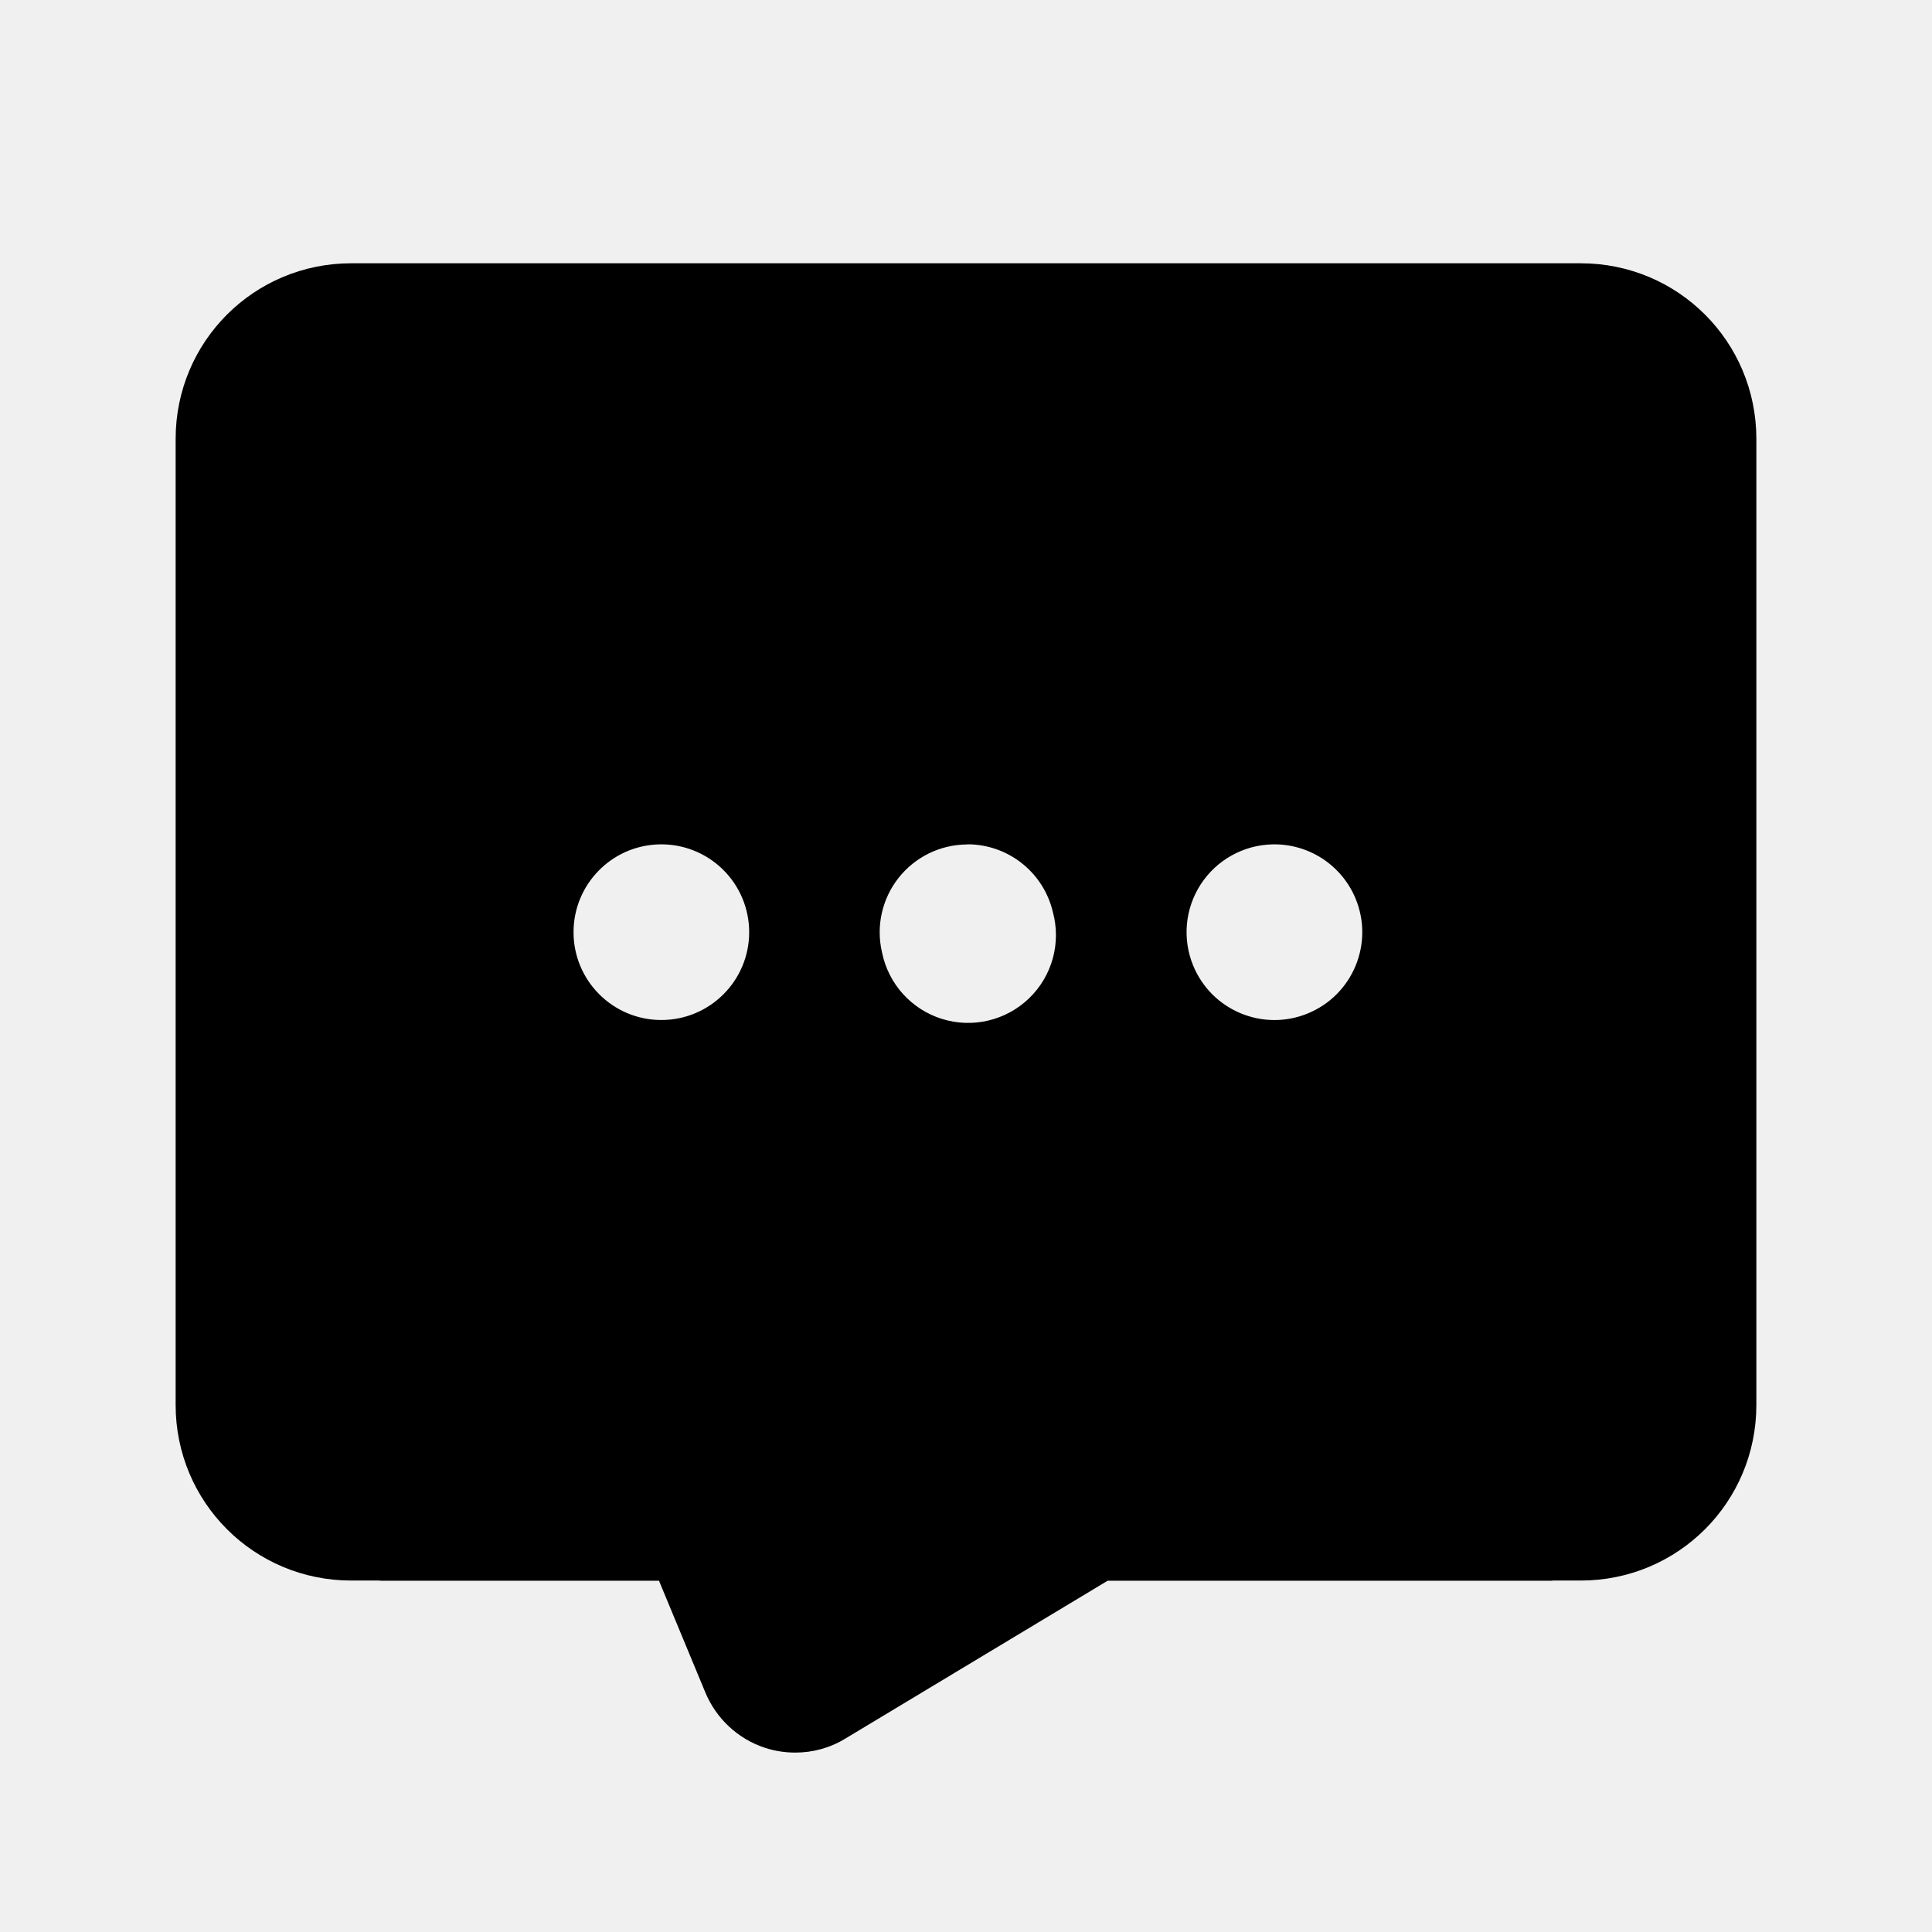
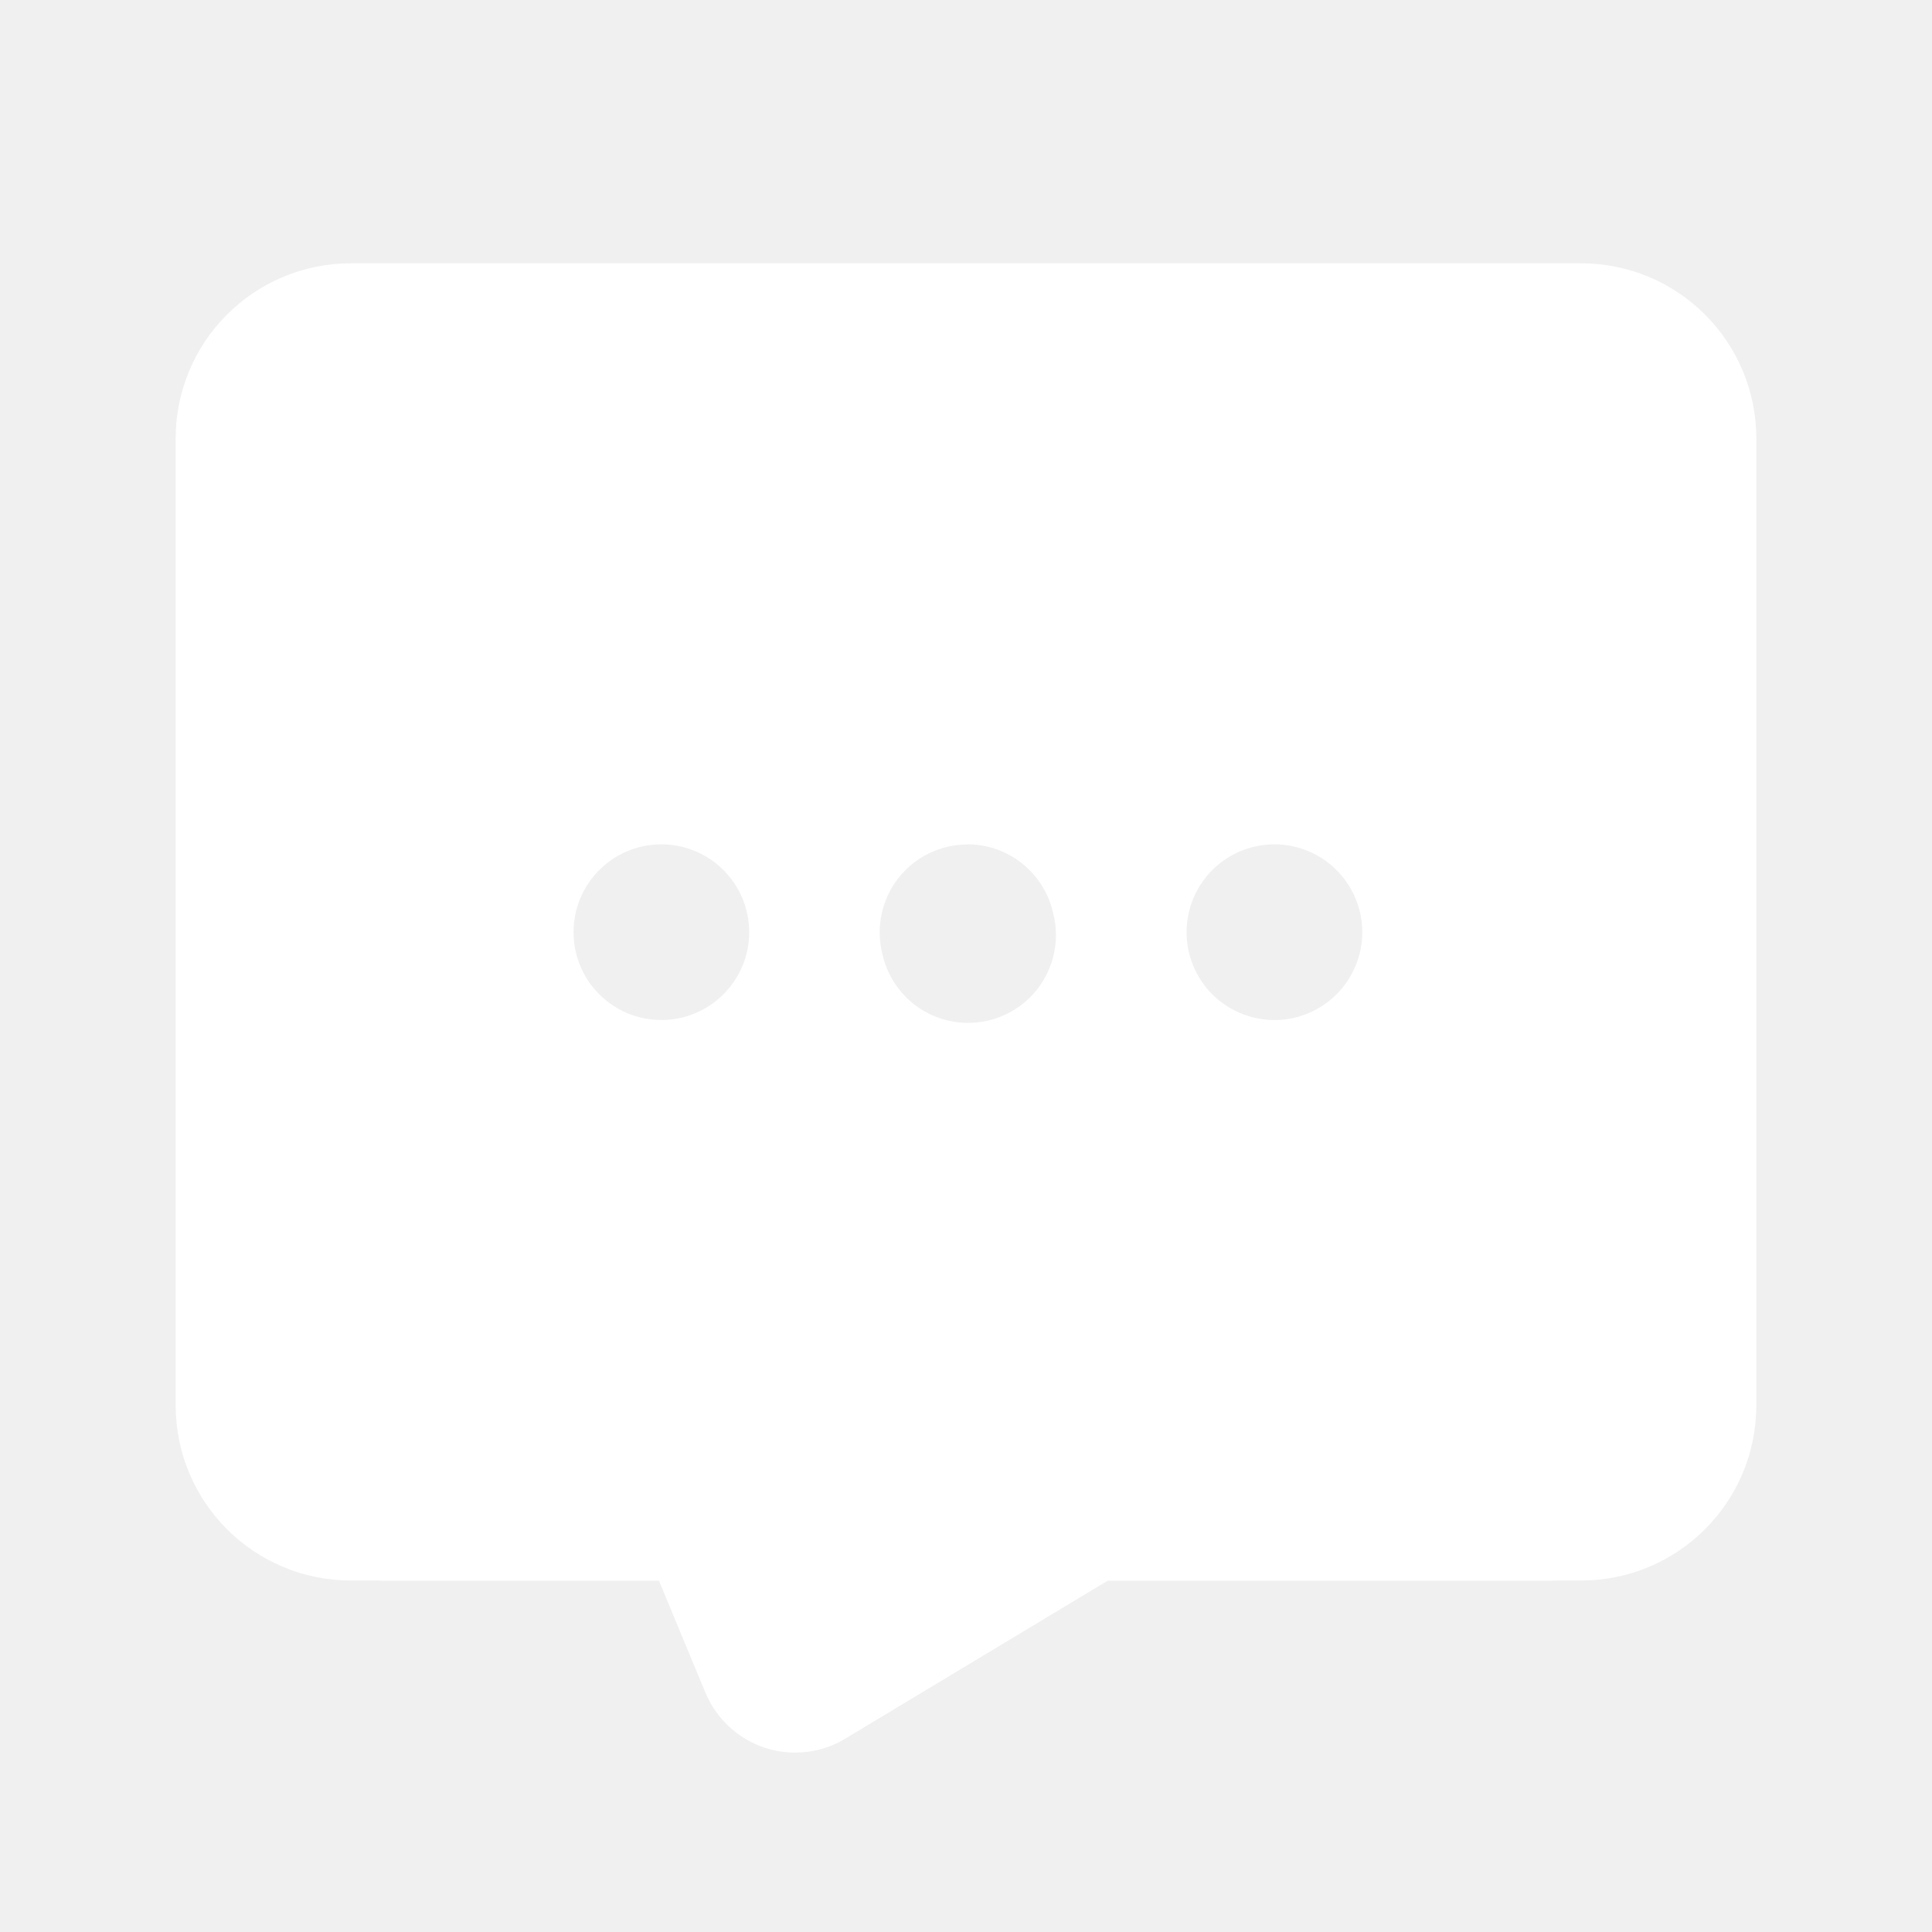
<svg xmlns="http://www.w3.org/2000/svg" version="1.1" viewBox="0 0 22 22" id="svg12">
  <defs id="defs3">
    <style id="current-color-scheme" type="text/css">.ColorScheme-Text { color:#363636; }</style>
  </defs>
  <g id="notification-disabled" transform="translate(0,-40)">
-     <rect y="40" x="0" height="22" width="22" id="rect1023" style="fill:#000000;fill-opacity:0;stroke:none" />
-     <path style="color:#000000;font-style:normal;font-variant:normal;font-weight:normal;font-stretch:normal;font-size:medium;line-height:normal;font-family:sans-serif;font-variant-ligatures:normal;font-variant-position:normal;font-variant-caps:normal;font-variant-numeric:normal;font-variant-alternates:normal;font-feature-settings:normal;text-indent:0;text-align:start;text-decoration:none;text-decoration-line:none;text-decoration-style:solid;text-decoration-color:#000000;letter-spacing:normal;word-spacing:normal;text-transform:none;writing-mode:lr-tb;direction:ltr;text-orientation:mixed;dominant-baseline:auto;baseline-shift:baseline;text-anchor:start;white-space:normal;shape-padding:0;clip-rule:nonzero;display:inline;overflow:visible;visibility:visible;opacity:1;isolation:auto;mix-blend-mode:normal;color-interpolation:sRGB;color-interpolation-filters:linearRGB;solid-color:#000000;solid-opacity:1;vector-effect:none;fill:#000000;fill-opacity:1;fill-rule:nonzero;stroke:none;stroke-width:0.661;stroke-linecap:butt;stroke-linejoin:miter;stroke-miterlimit:4;stroke-dasharray:none;stroke-dashoffset:0;stroke-opacity:1;color-rendering:auto;image-rendering:auto;shape-rendering:auto;text-rendering:auto;enable-background:accumulate" d="m 4,42.998 c -1.108,0 -2,0.892 -2,2 v 0.342 5.658 4.66 0.34 c 0,1.108 0.892,2 2,2 h 0.316 c 0.007,6.6e-5 0.013,0.002 0.02,0.002 h 3.168 l 0.529,1.275 c 0.124,0.296 0.37,0.526 0.676,0.627 0.115,0.038 0.233,0.055 0.348,0.055 0.199,0 0.396,-0.053 0.57,-0.16 L 12.613,58 h 5.053 c 0.007,0 0.013,-0.002 0.02,-0.002 h 0.314 c 1.108,0 2,-0.892 2,-2 v -0.34 -4.66 -5.658 -0.342 c 0,-1.108 -0.892,-2 -2,-2 H 17.664 4.336 Z m 3.504,6.617 a 1,1 0 0 1 1.027,1 1,1 0 0 1 -2,0 1,1 0 0 1 0.973,-1 z m 3.508,0 a 1,1 0 0 1 0.043,0 1,1 0 0 1 0.934,0.77 1,1 0 1 1 -1.945,0.461 1,1 0 0 1 0.969,-1.23 z m 3.479,0 a 1,1 0 0 1 0.945,0.617 1,1 0 1 1 -1.848,0.766 1,1 0 0 1 0.902,-1.383 z" id="path1026" />
+     <rect y="40" x="0" height="22" width="22" id="rect1023" style="fill:#ffffff;fill-opacity:0;stroke:none" />
+     <path style="color:#000000;font-style:normal;font-variant:normal;font-weight:normal;font-stretch:normal;font-size:medium;line-height:normal;font-family:sans-serif;font-variant-ligatures:normal;font-variant-position:normal;font-variant-caps:normal;font-variant-numeric:normal;font-variant-alternates:normal;font-feature-settings:normal;text-indent:0;text-align:start;text-decoration:none;text-decoration-line:none;text-decoration-style:solid;text-decoration-color:#000000;letter-spacing:normal;word-spacing:normal;text-transform:none;writing-mode:lr-tb;direction:ltr;text-orientation:mixed;dominant-baseline:auto;baseline-shift:baseline;text-anchor:start;white-space:normal;shape-padding:0;clip-rule:nonzero;display:inline;overflow:visible;visibility:visible;opacity:1;isolation:auto;mix-blend-mode:normal;color-interpolation:sRGB;color-interpolation-filters:linearRGB;solid-color:#000000;solid-opacity:1;vector-effect:none;fill:#ffffff;fill-opacity:1;fill-rule:nonzero;stroke:none;stroke-width:0.661;stroke-linecap:butt;stroke-linejoin:miter;stroke-miterlimit:4;stroke-dasharray:none;stroke-dashoffset:0;stroke-opacity:1;color-rendering:auto;image-rendering:auto;shape-rendering:auto;text-rendering:auto;enable-background:accumulate" d="m 4,42.998 c -1.108,0 -2,0.892 -2,2 v 0.342 5.658 4.66 0.34 c 0,1.108 0.892,2 2,2 h 0.316 c 0.007,6.6e-5 0.013,0.002 0.02,0.002 h 3.168 l 0.529,1.275 c 0.124,0.296 0.37,0.526 0.676,0.627 0.115,0.038 0.233,0.055 0.348,0.055 0.199,0 0.396,-0.053 0.57,-0.16 L 12.613,58 h 5.053 c 0.007,0 0.013,-0.002 0.02,-0.002 h 0.314 c 1.108,0 2,-0.892 2,-2 v -0.34 -4.66 -5.658 -0.342 c 0,-1.108 -0.892,-2 -2,-2 H 17.664 4.336 Z m 3.504,6.617 a 1,1 0 0 1 1.027,1 1,1 0 0 1 -2,0 1,1 0 0 1 0.973,-1 z m 3.508,0 a 1,1 0 0 1 0.043,0 1,1 0 0 1 0.934,0.77 1,1 0 1 1 -1.945,0.461 1,1 0 0 1 0.969,-1.23 z m 3.479,0 a 1,1 0 0 1 0.945,0.617 1,1 0 1 1 -1.848,0.766 1,1 0 0 1 0.902,-1.383 z" id="path1026" />
  </g>
</svg>
